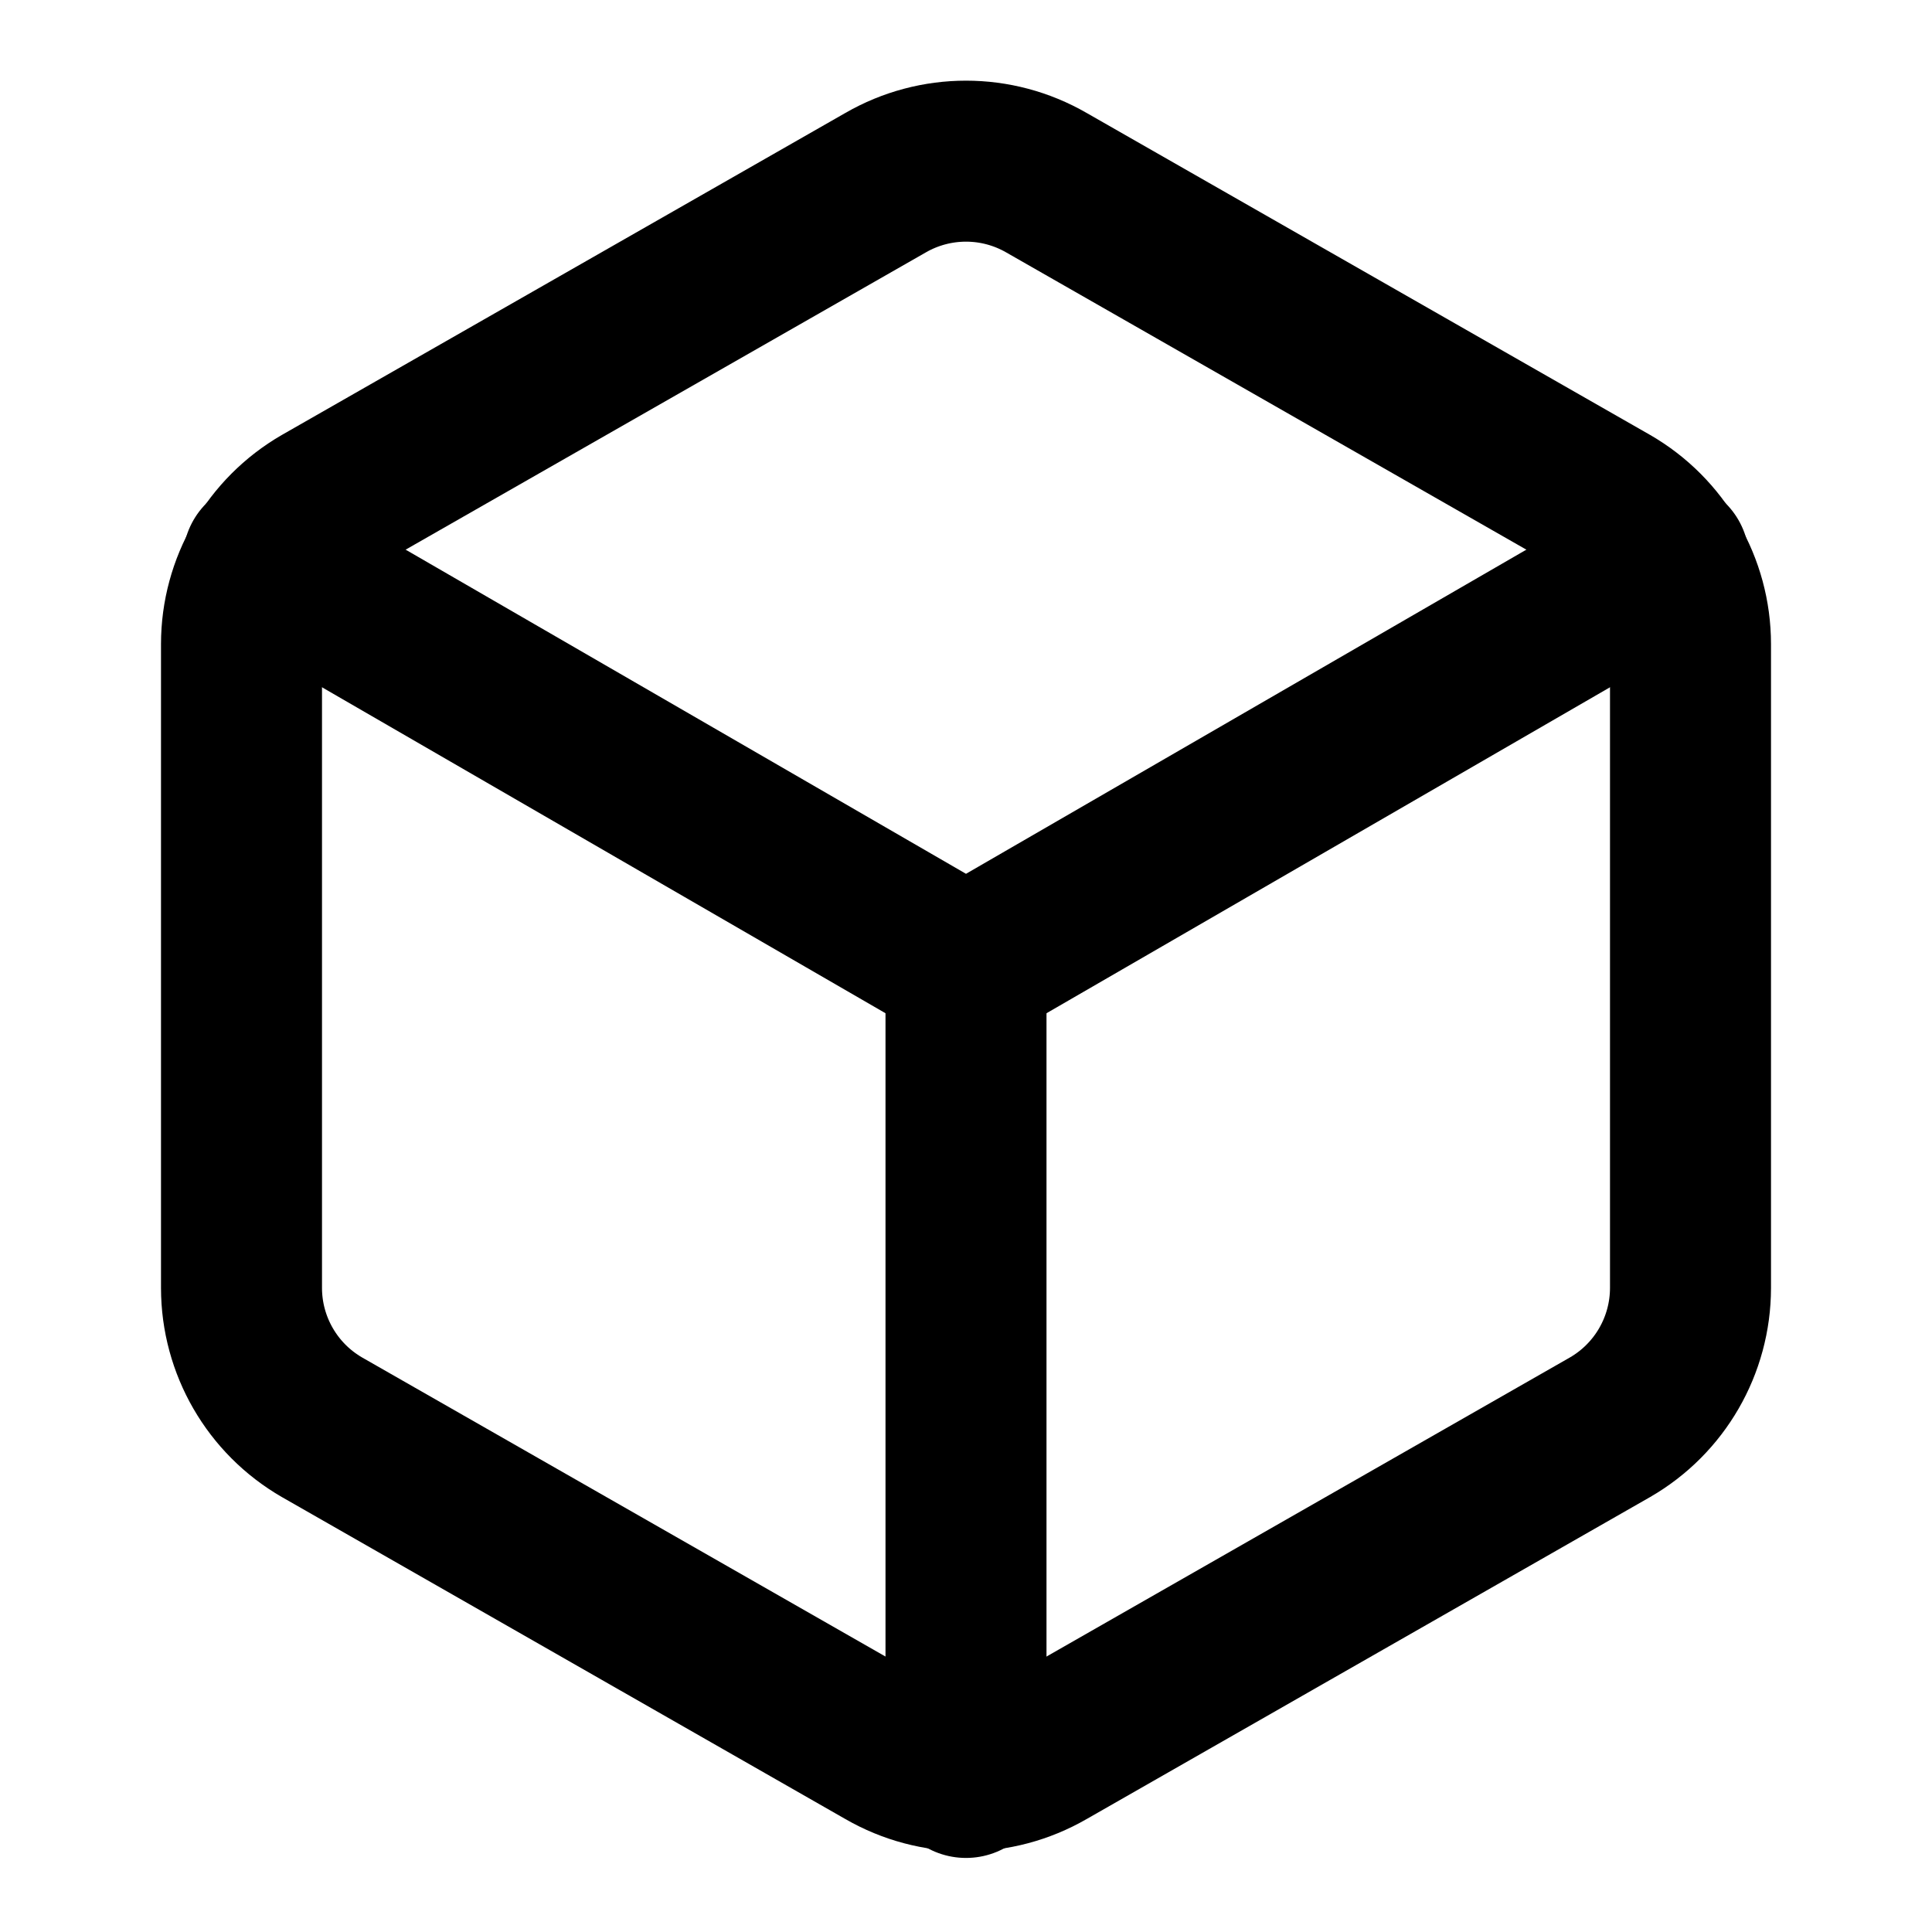
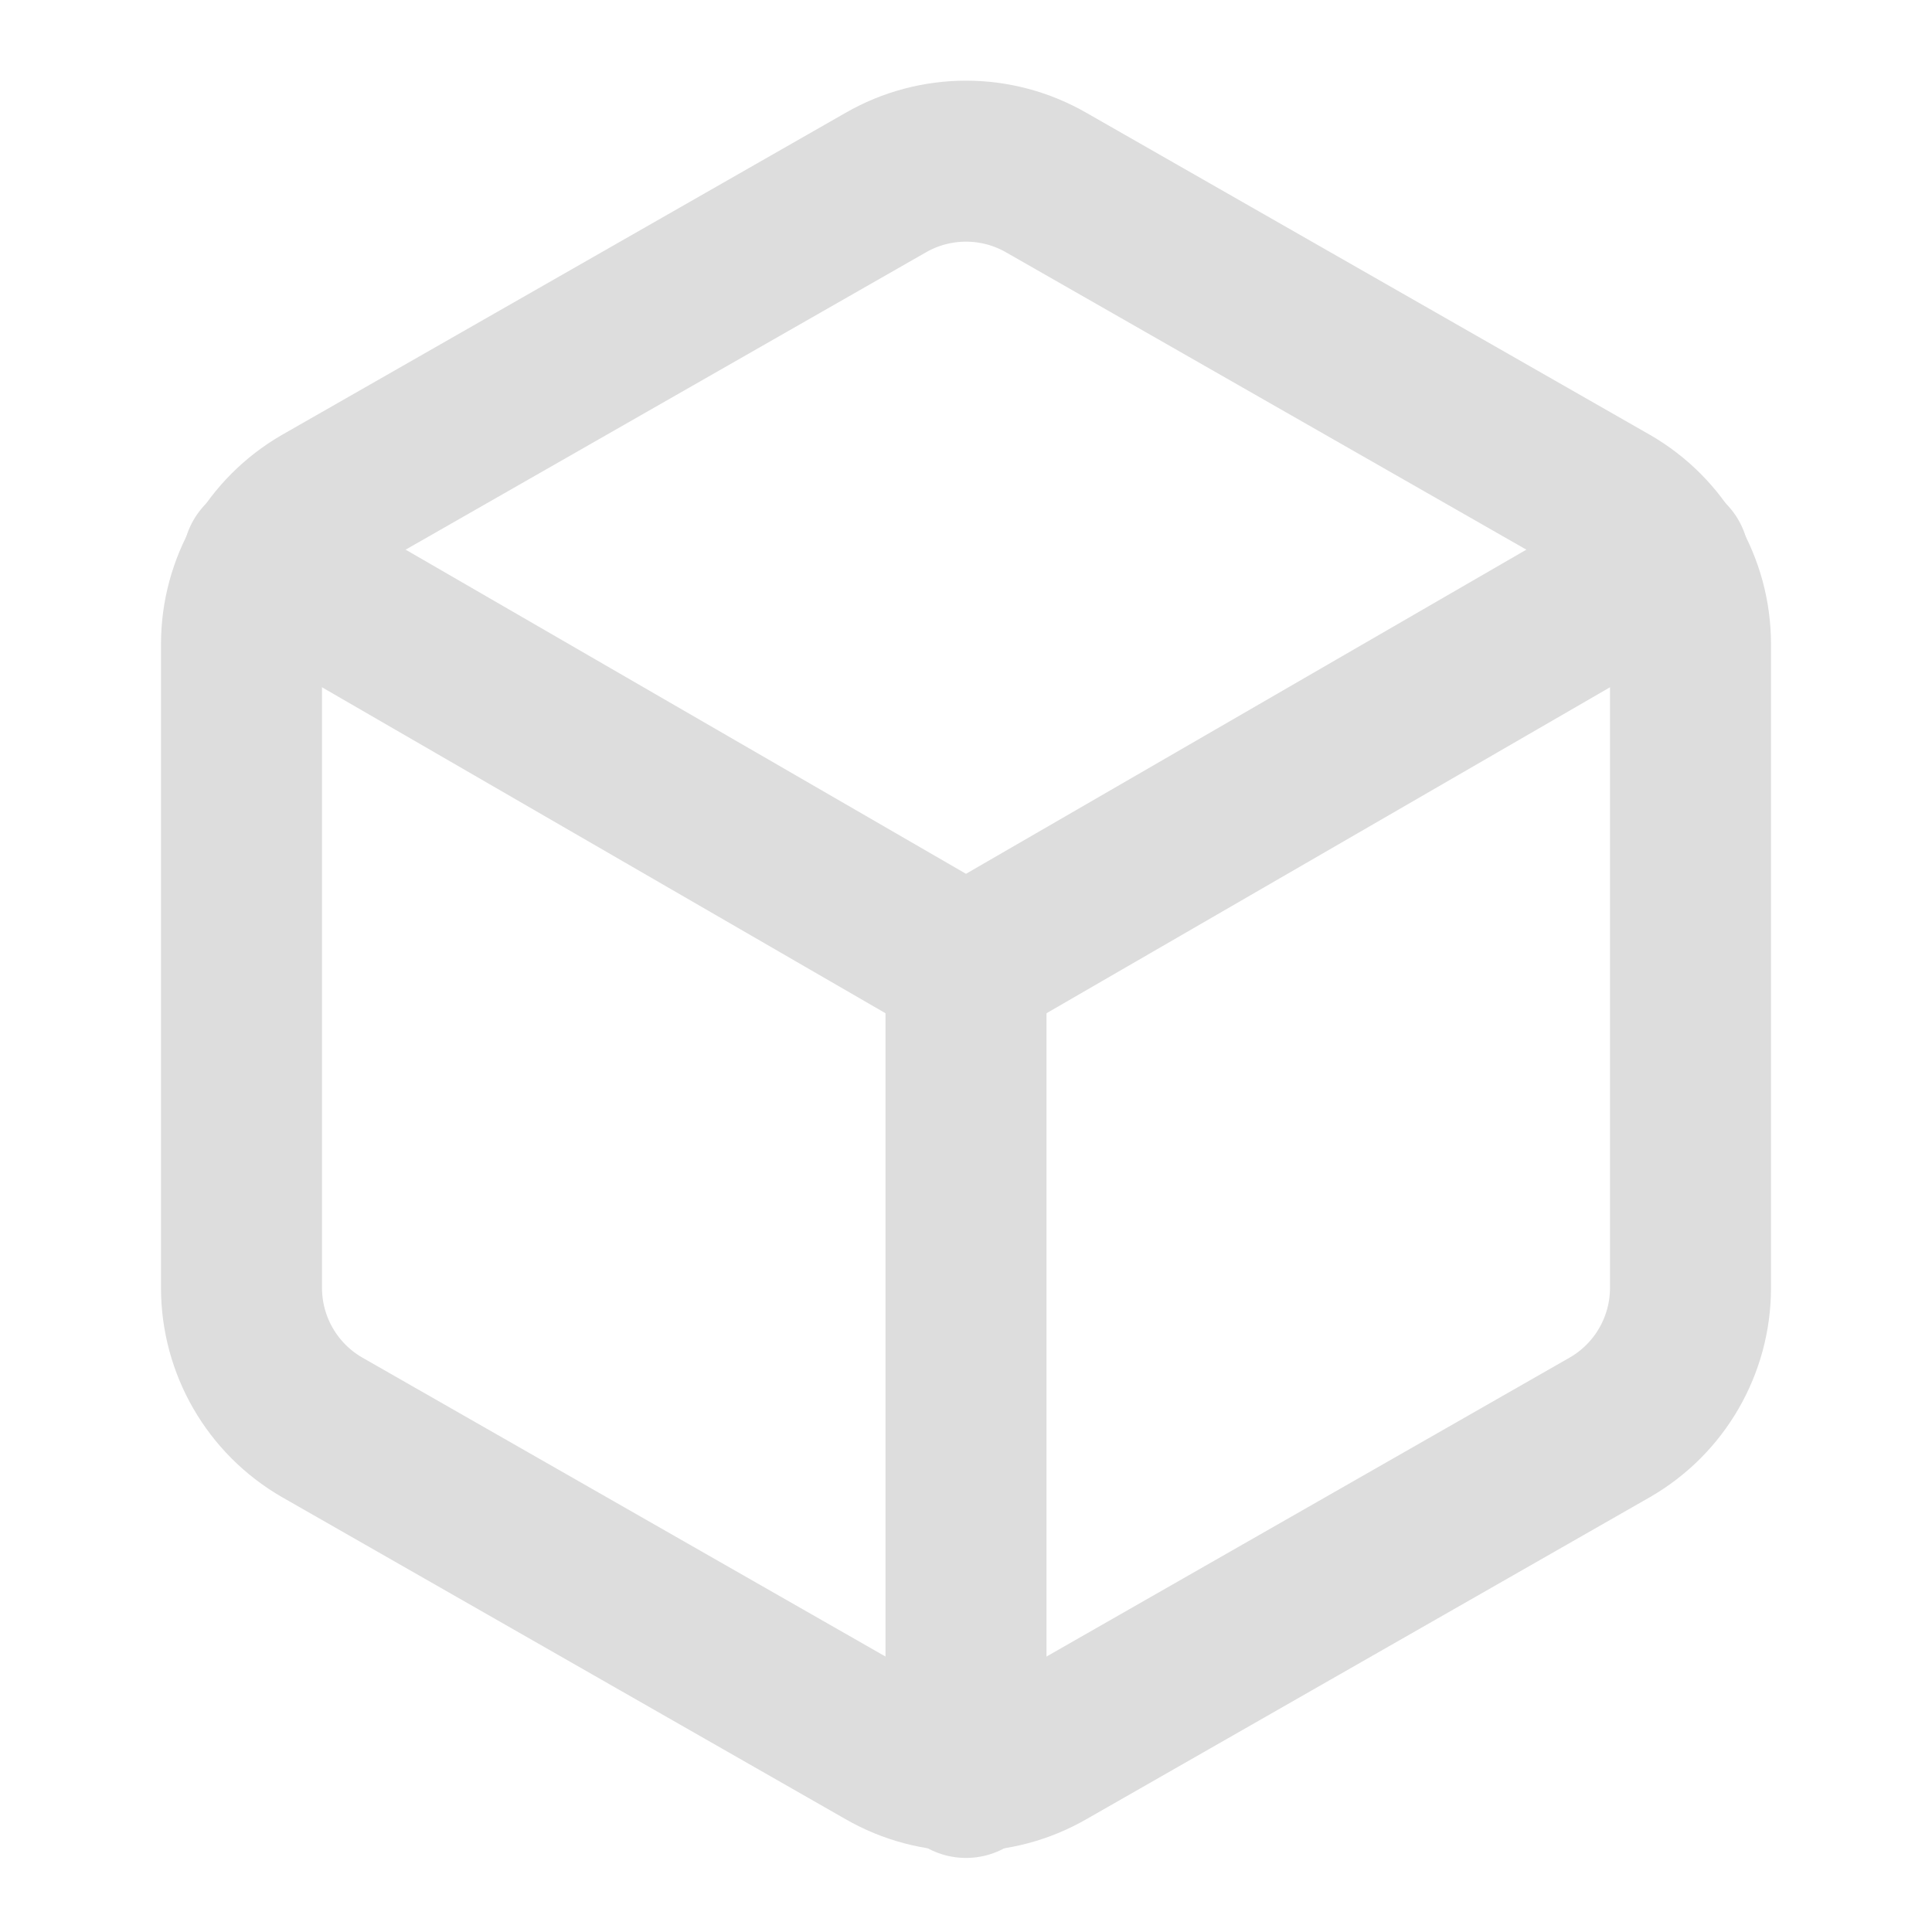
- <svg xmlns="http://www.w3.org/2000/svg" width="24" height="24" viewBox="0 0 24 24" fill="none" stroke="currentColor" stroke-width="2" stroke-linecap="round" stroke-linejoin="round" class="feather feather-box">
+ <svg xmlns="http://www.w3.org/2000/svg" width="24" height="24" viewBox="0 0 24 24" fill="none" stroke="#DDDDDD" stroke-width="2" stroke-linecap="round" stroke-linejoin="round" class="feather feather-box">
  <path d="M21 16V8a2 2 0 0 0-1-1.73l-7-4a2 2 0 0 0-2 0l-7 4A2 2 0 0 0 3 8v8a2 2 0 0 0 1 1.73l7 4a2 2 0 0 0 2 0l7-4A2 2 0 0 0 21 16z" />
  <polyline points="3.27 6.96 12 12.01 20.73 6.96" />
  <line x1="12" y1="22.08" x2="12" y2="12" />
</svg>
